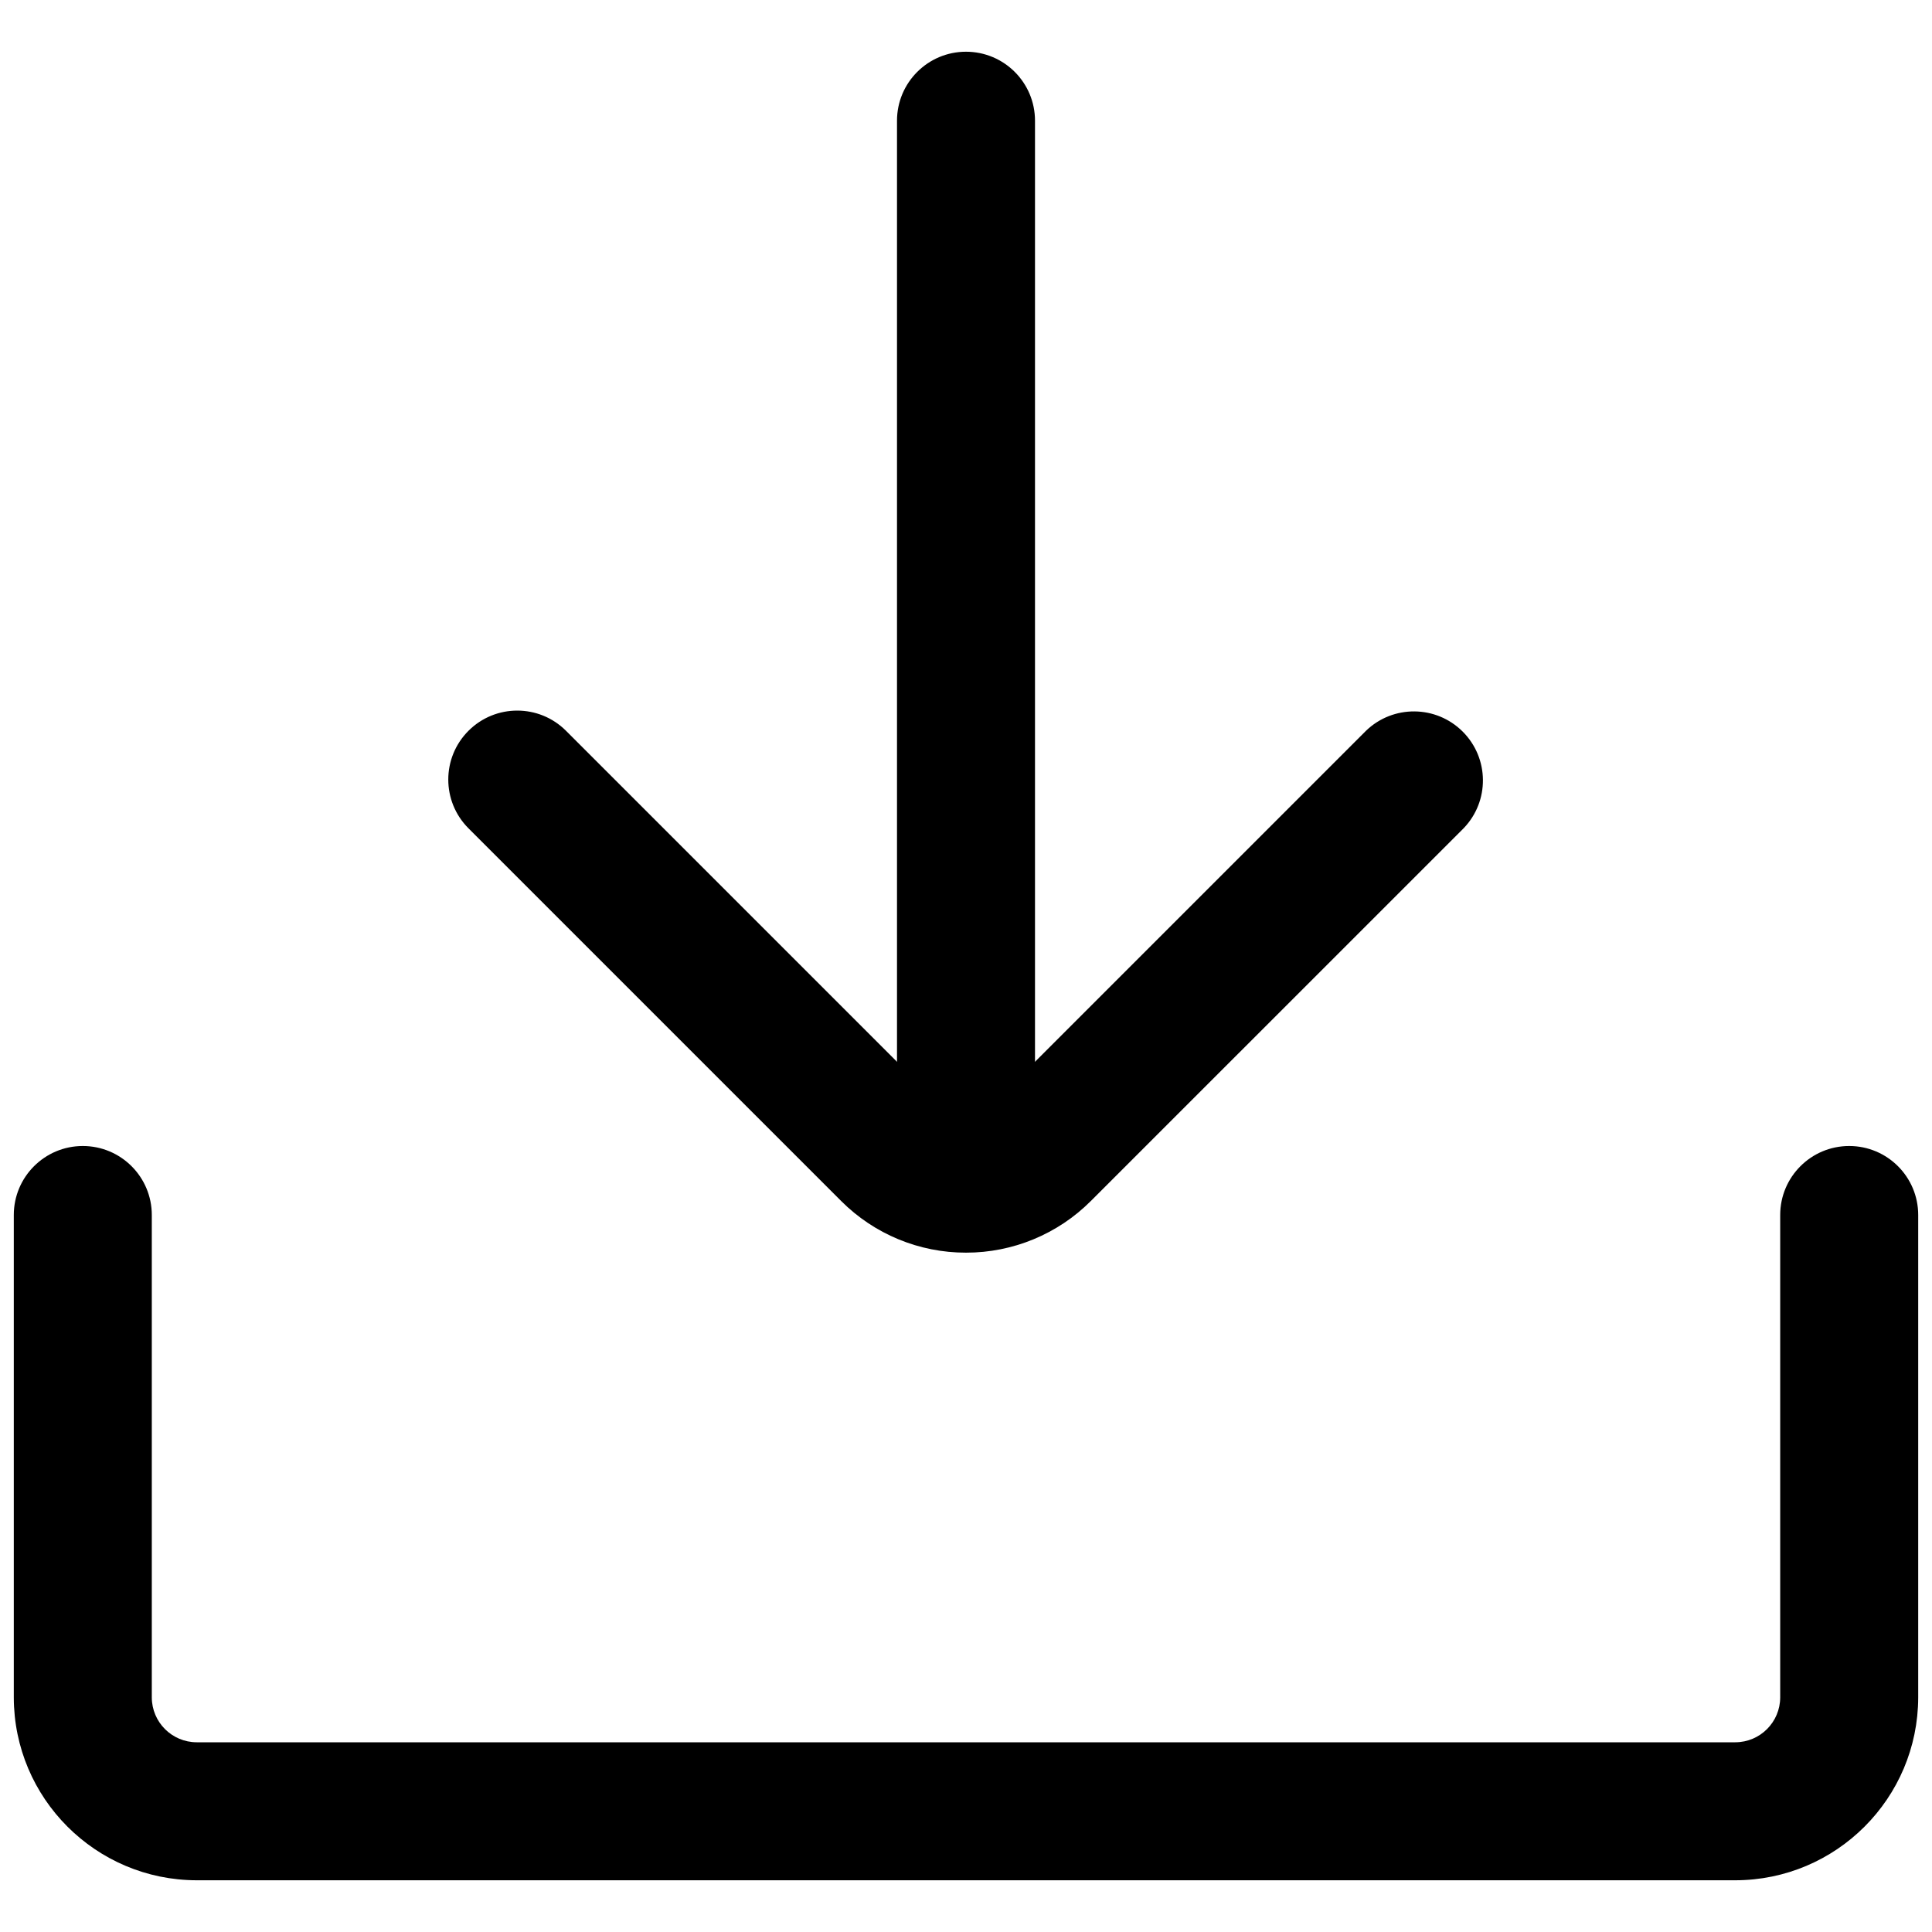
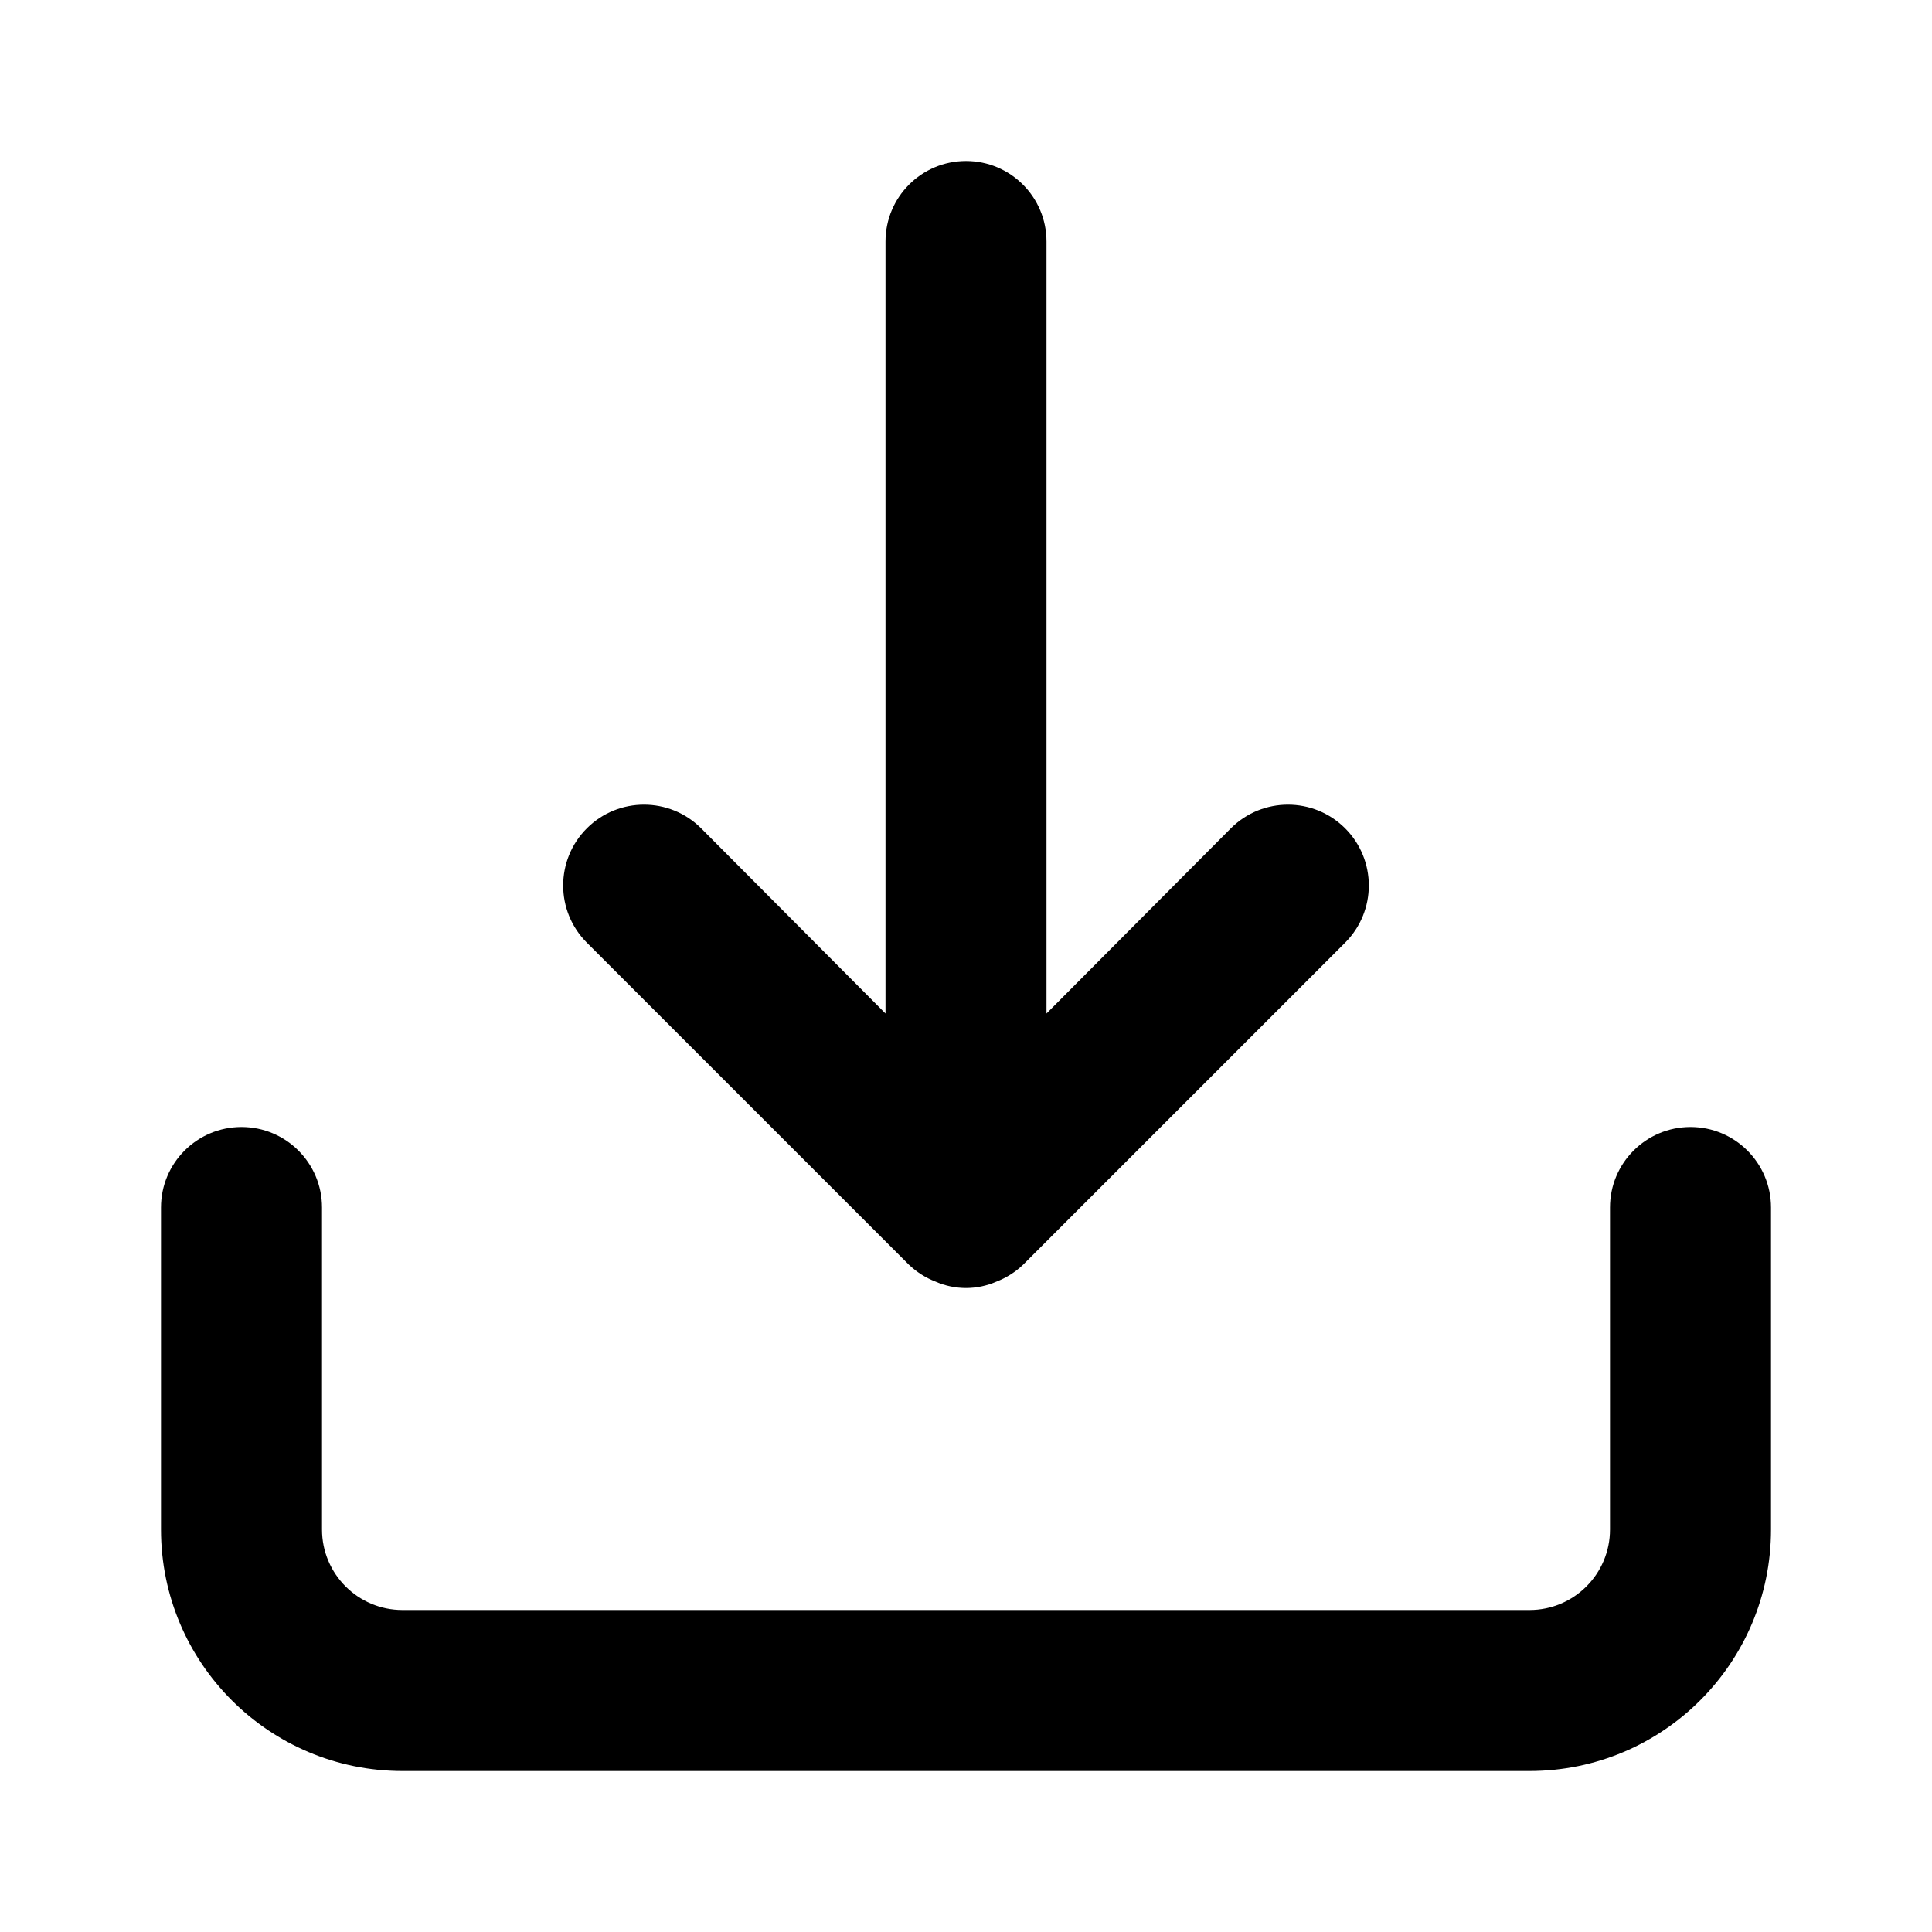
- <svg xmlns="http://www.w3.org/2000/svg" data-name="Layer 2" viewBox="0 0 35 35">
-   <path d="M17.5 22.131a1.249 1.249 0 0 1-1.25-1.25V2.187a1.25 1.25 0 0 1 2.5 0v18.694a1.25 1.25 0 0 1-1.25 1.25Z" fill="#000000" class="fill-000000" />
-   <path d="M17.5 22.693a3.189 3.189 0 0 1-2.262-.936l-6.751-6.751a1.249 1.249 0 0 1 1.767-1.767l6.751 6.751a.7.7 0 0 0 .99 0l6.751-6.751a1.25 1.25 0 0 1 1.768 1.767l-6.752 6.751a3.191 3.191 0 0 1-2.262.936Z" fill="#000000" class="fill-000000" />
-   <path d="M31.436 34.063H3.564A3.318 3.318 0 0 1 .25 30.749v-8.738a1.25 1.25 0 0 1 2.5 0v8.738a.815.815 0 0 0 .814.814h27.872a.815.815 0 0 0 .814-.814v-8.738a1.25 1.25 0 1 1 2.5 0v8.738a3.318 3.318 0 0 1-3.314 3.314Z" fill="#000000" class="fill-000000" />
+ <svg xmlns="http://www.w3.org/2000/svg" viewBox="0 0 24 24">
+   <path d="M21 14a1 1 0 0 0-1 1v4a1 1 0 0 1-1 1H5a1 1 0 0 1-1-1v-4a1 1 0 0 0-2 0v4a3 3 0 0 0 3 3h14a3 3 0 0 0 3-3v-4a1 1 0 0 0-1-1Zm-9.71 1.71a1 1 0 0 0 .33.21.94.94 0 0 0 .76 0 1 1 0 0 0 .33-.21l4-4a1 1 0 0 0-1.42-1.42L13 12.59V3a1 1 0 0 0-2 0v9.59l-2.29-2.3a1 1 0 1 0-1.42 1.42Z" fill="#000000" class="fill-6563ff" />
</svg>
